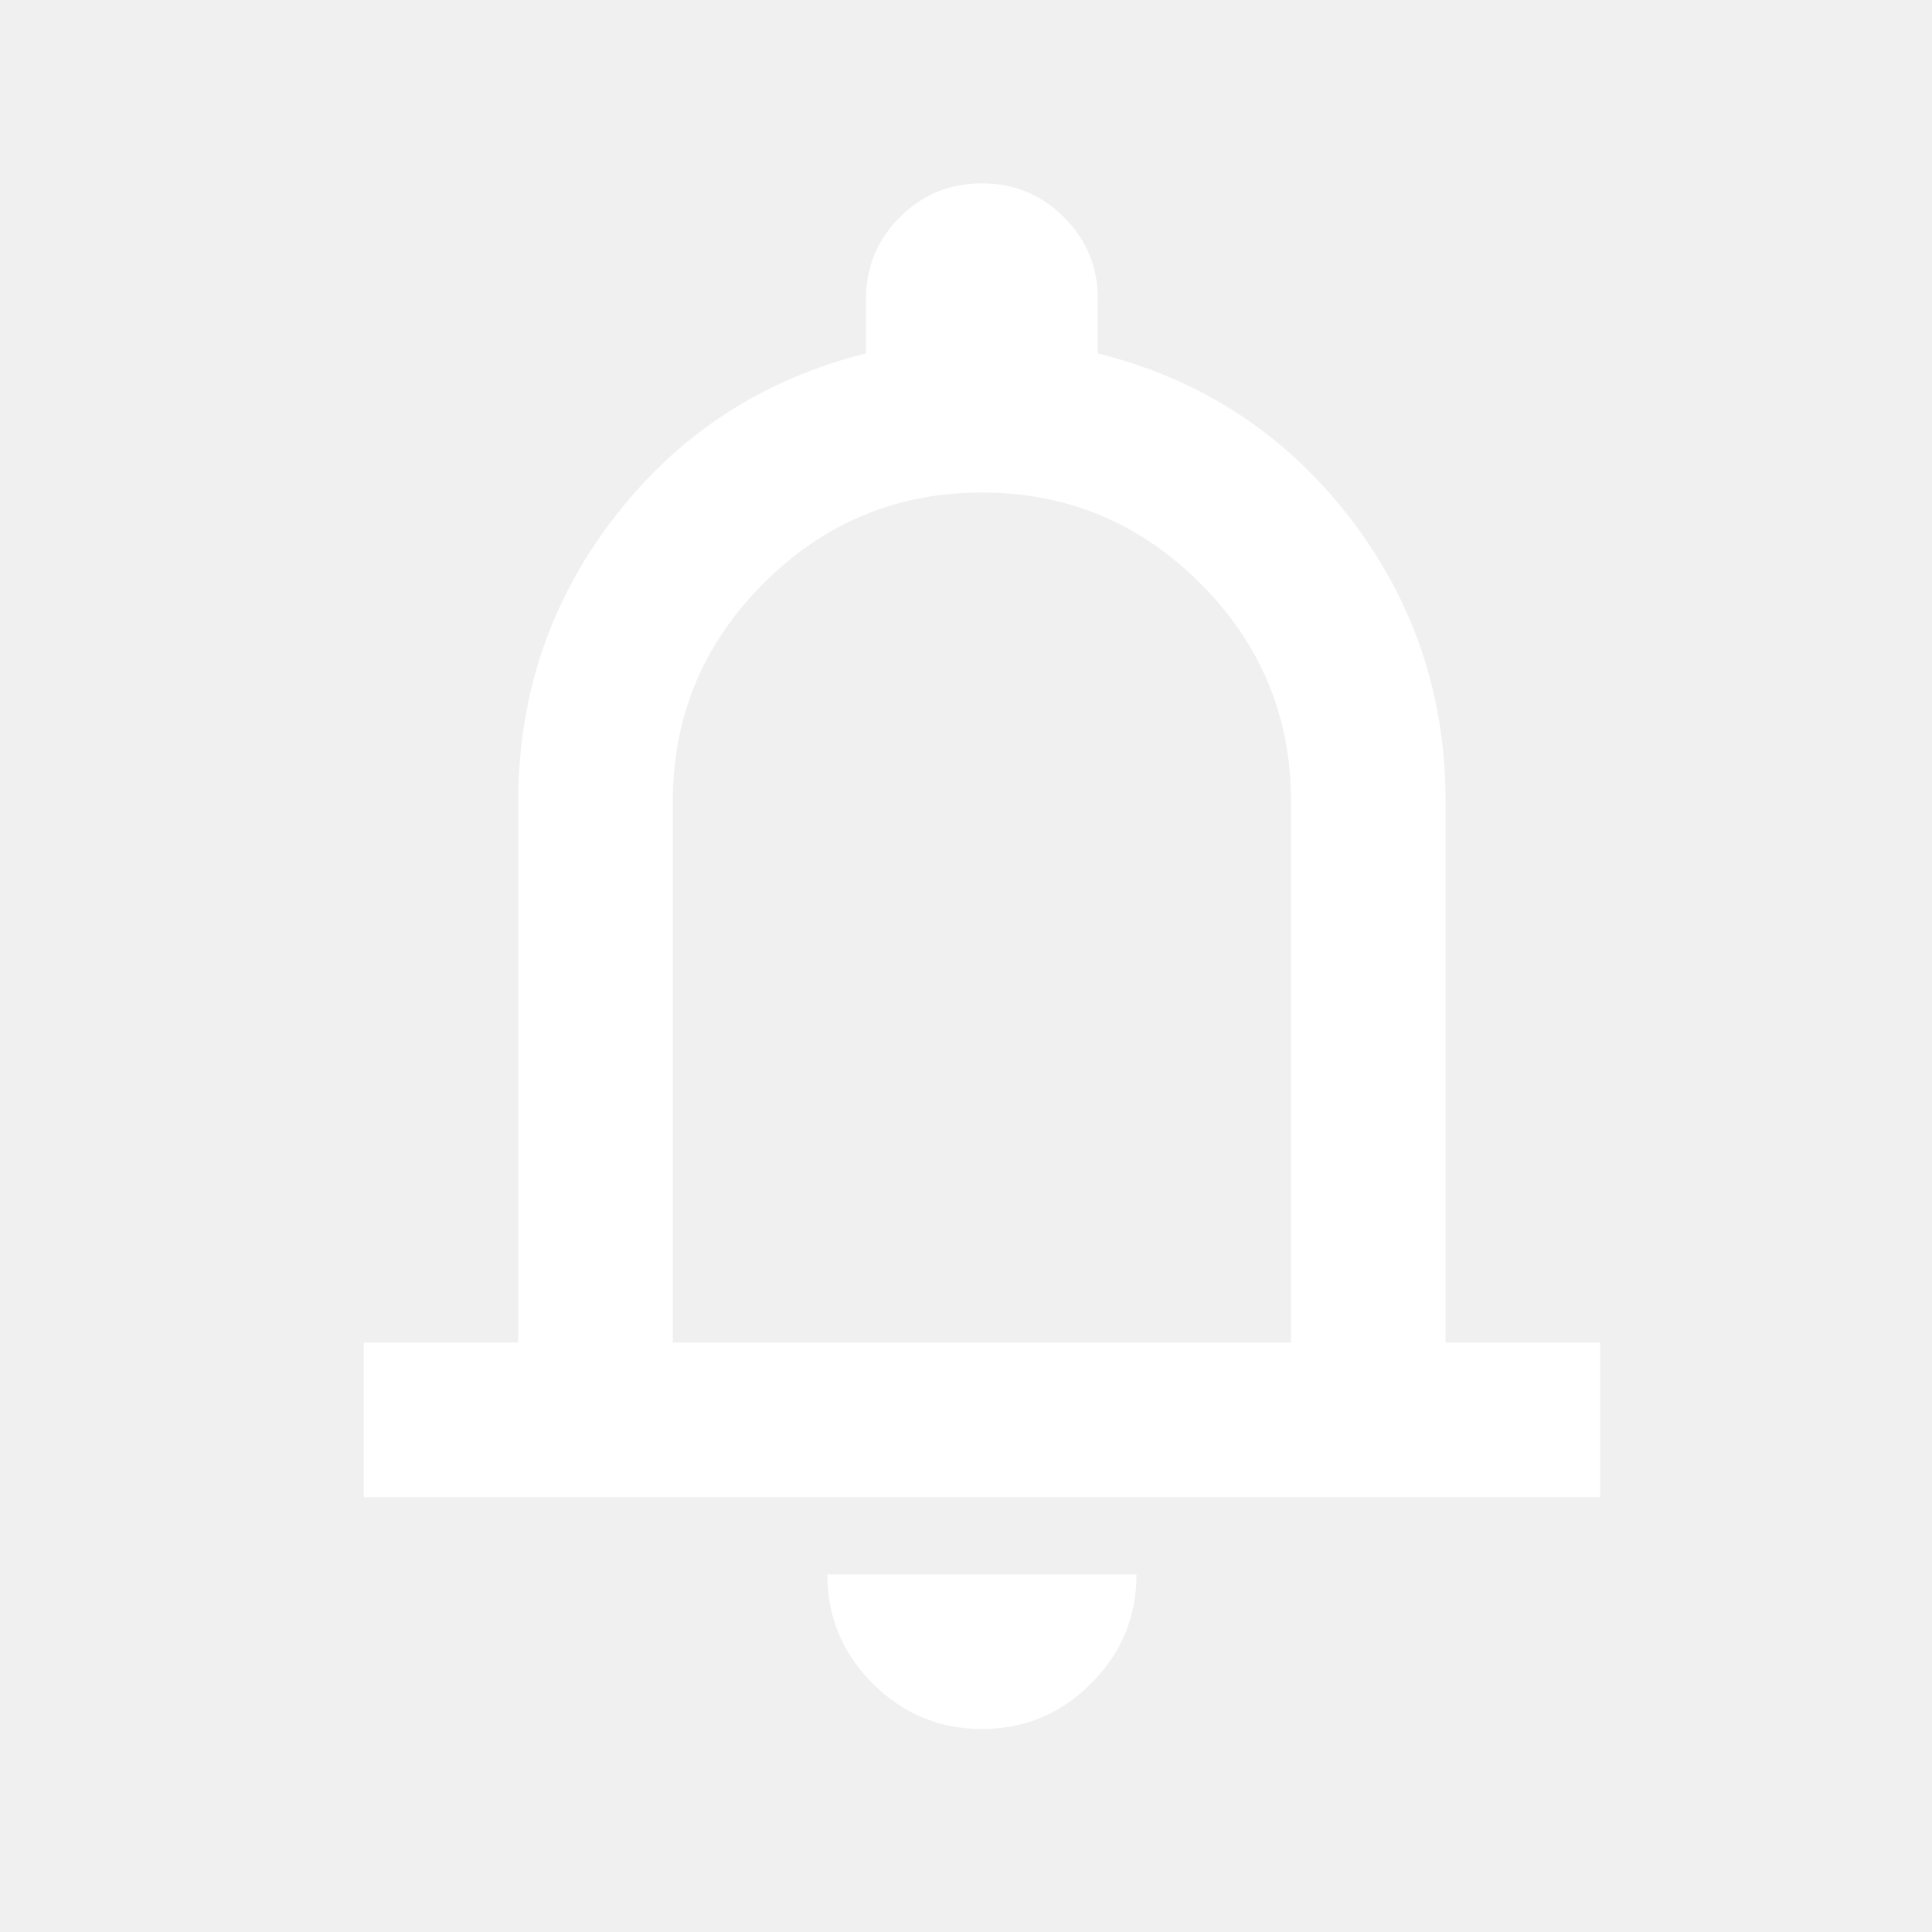
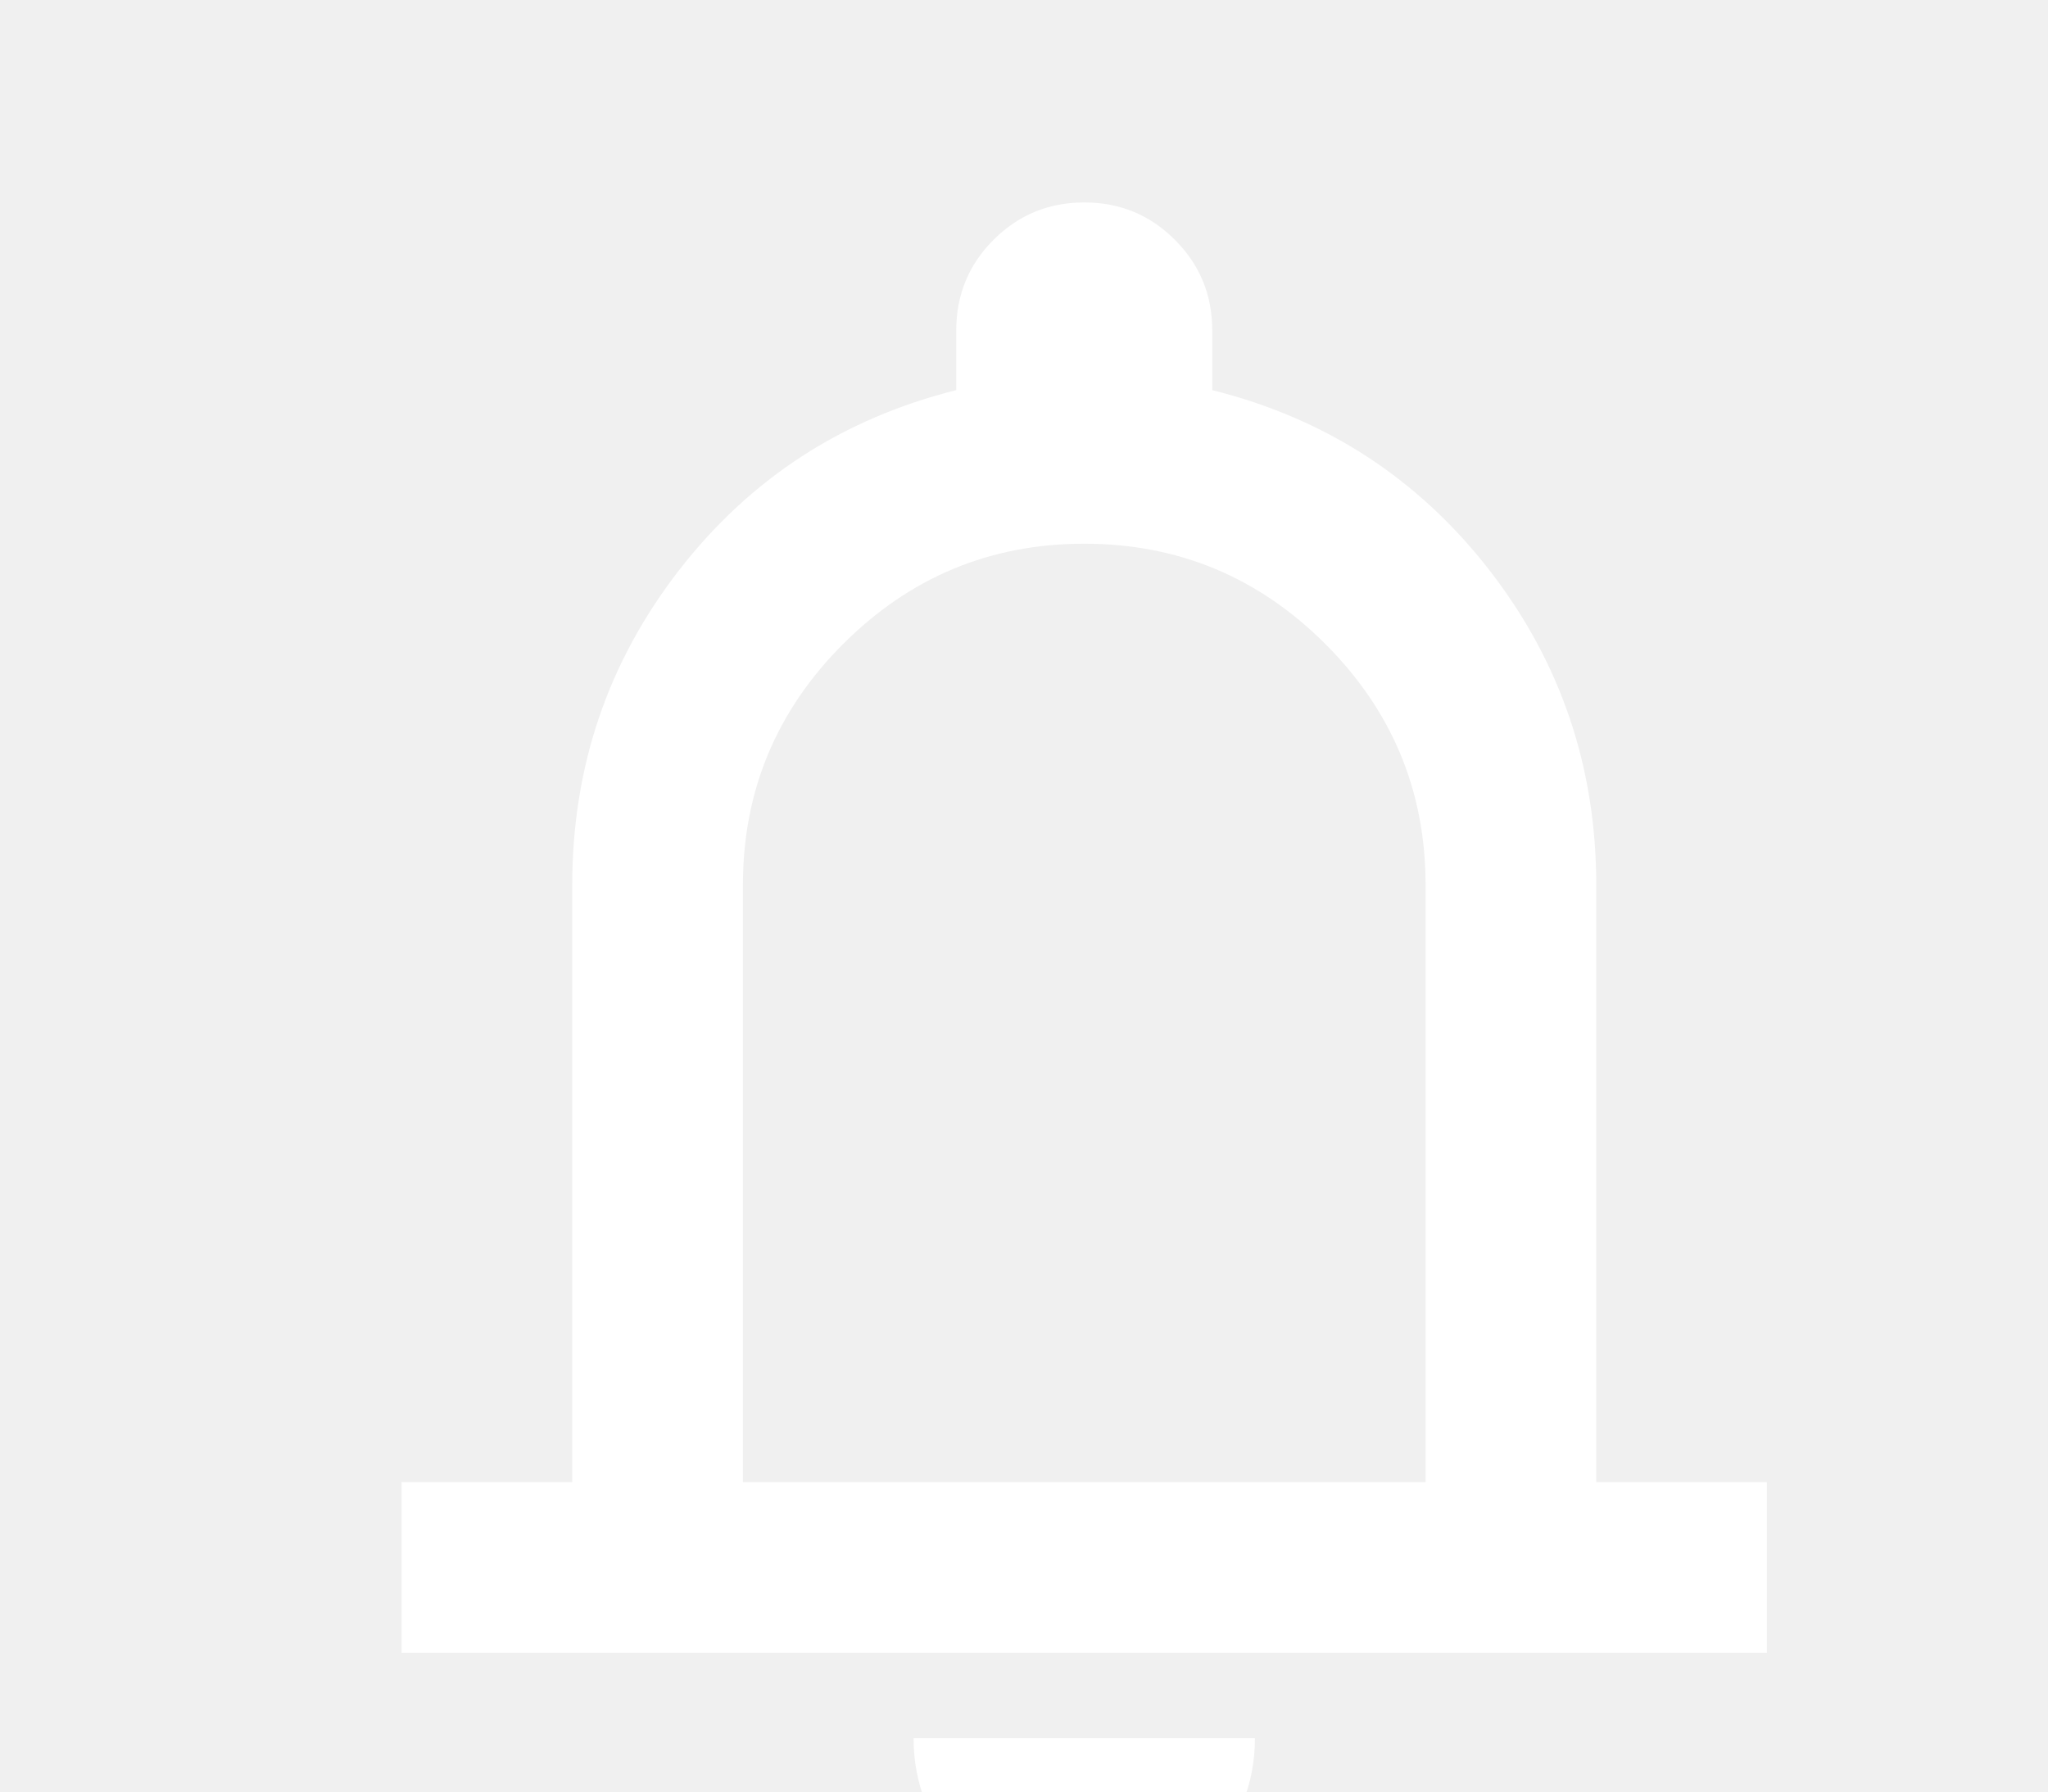
- <svg xmlns="http://www.w3.org/2000/svg" viewBox="0 0 25 25" fill="none">
+ <svg xmlns="http://www.w3.org/2000/svg" viewBox="0 0 24 21" fill="none">
  <path d="M4.706 19.373V17.373H6.706V10.373C6.706 8.99 7.123 7.761 7.956 6.686C8.789 5.611 9.873 4.906 11.206 4.573V3.873C11.206 3.456 11.352 3.102 11.643 2.811C11.935 2.519 12.289 2.373 12.706 2.373C13.123 2.373 13.477 2.519 13.768 2.811C14.06 3.102 14.206 3.456 14.206 3.873V4.573C15.539 4.906 16.622 5.611 17.456 6.686C18.289 7.761 18.706 8.99 18.706 10.373V17.373H20.706V19.373H4.706ZM12.706 22.373C12.156 22.373 11.685 22.177 11.293 21.785C10.902 21.394 10.706 20.923 10.706 20.373H14.706C14.706 20.923 14.51 21.394 14.118 21.785C13.727 22.177 13.256 22.373 12.706 22.373ZM8.706 17.373H16.706V10.373C16.706 9.273 16.314 8.331 15.531 7.548C14.748 6.765 13.806 6.373 12.706 6.373C11.606 6.373 10.664 6.765 9.881 7.548C9.098 8.331 8.706 9.273 8.706 10.373V17.373Z" fill="white" />
</svg>
